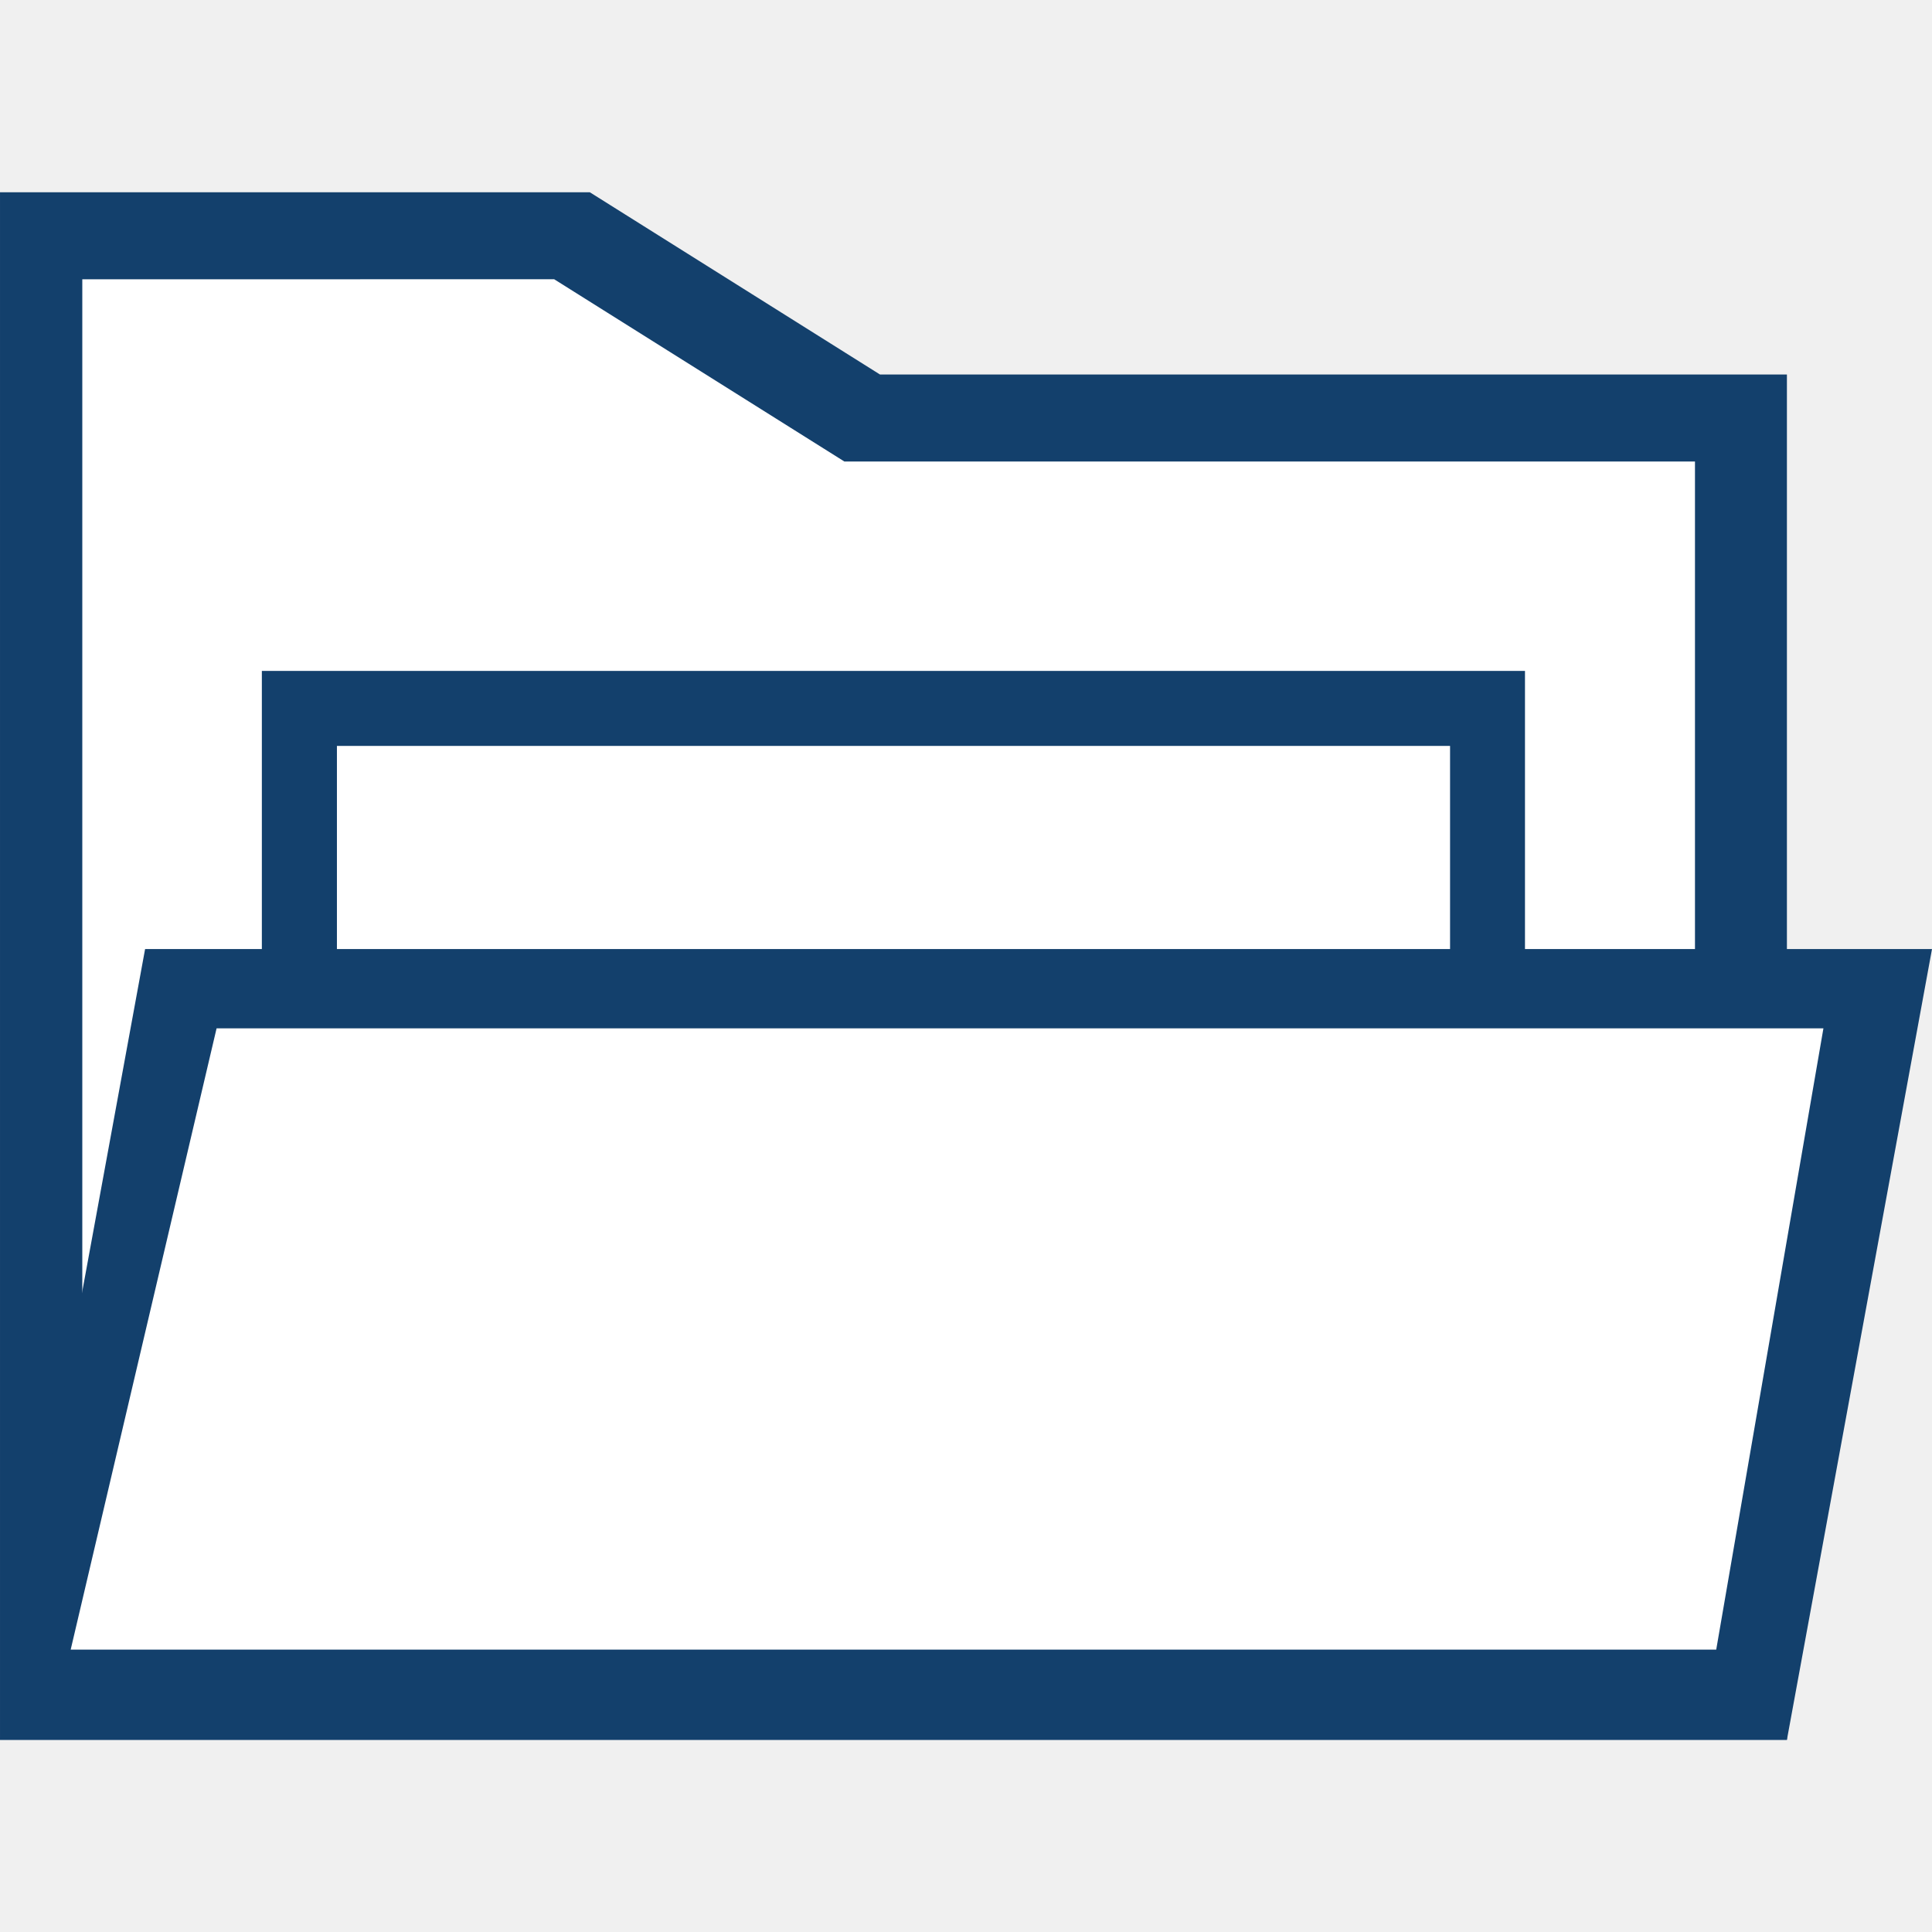
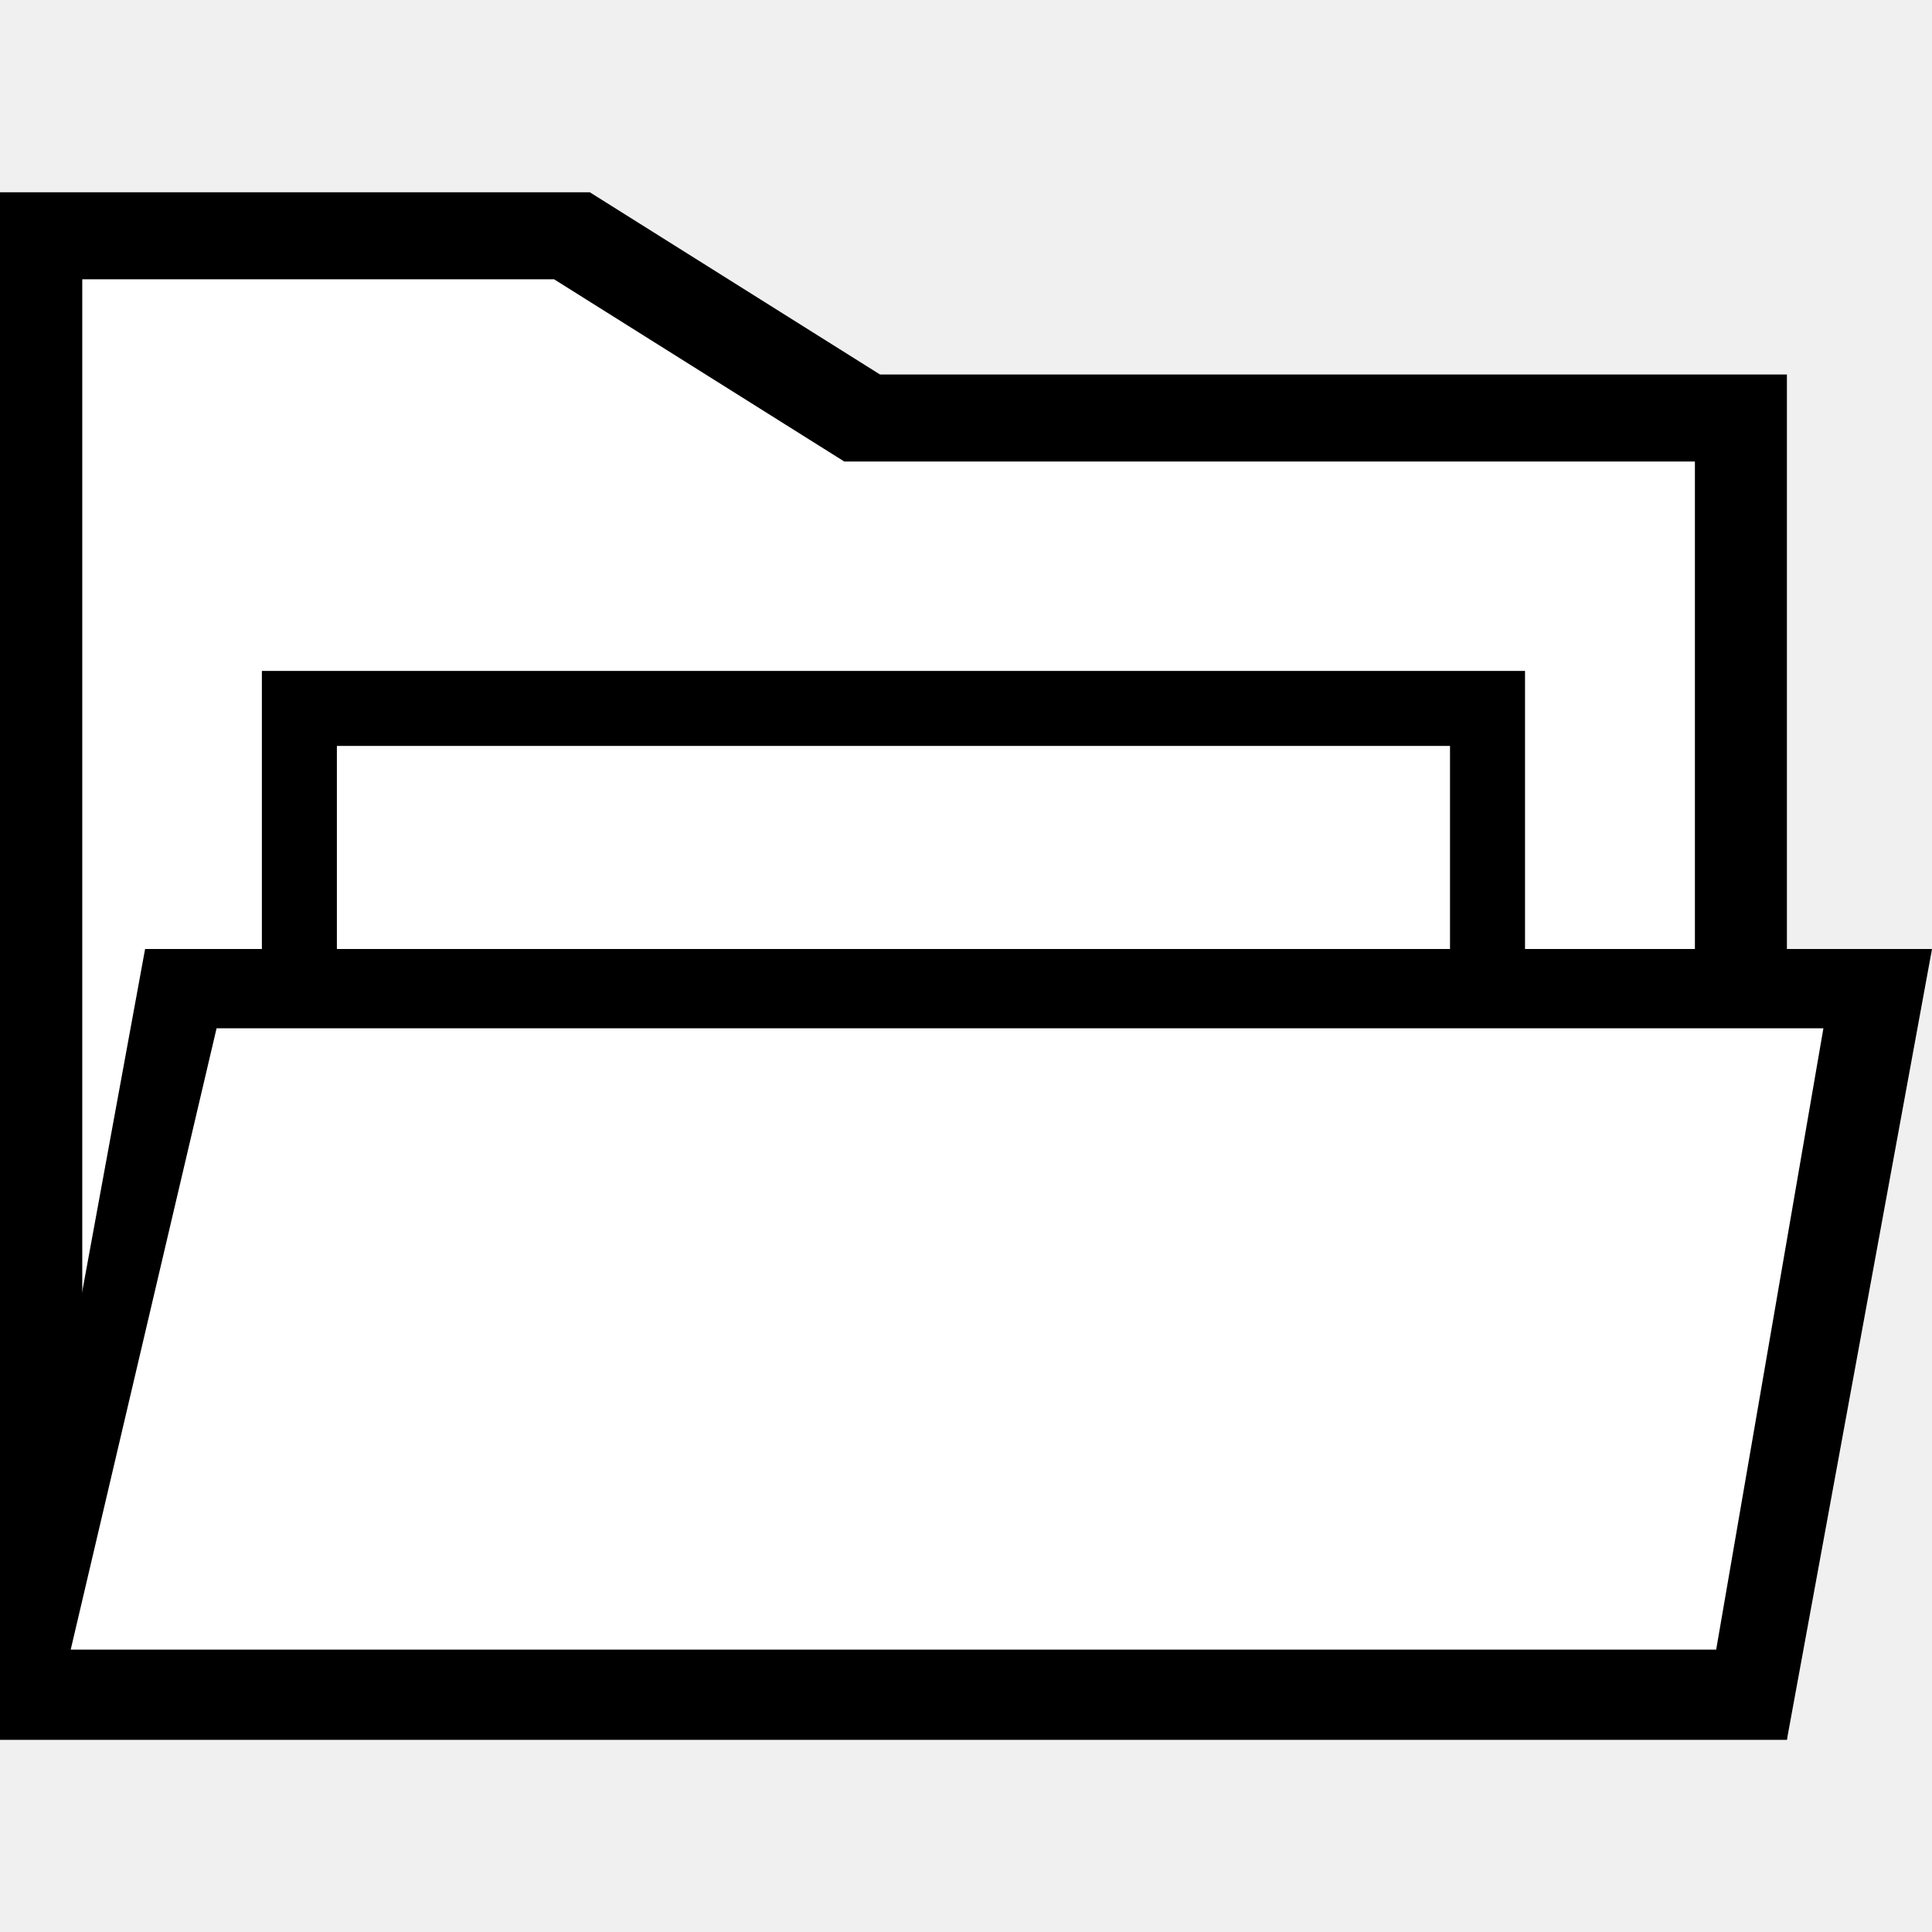
- <svg xmlns="http://www.w3.org/2000/svg" width="26.458mm" height="26.458mm" viewBox="0 0 26.458 26.458" version="1.1" id="svg8">
+ <svg xmlns="http://www.w3.org/2000/svg" width="100" height="100" viewBox="0 0 100 100" version="1.1" id="svg8">
  <defs id="defs2" />
-   <g id="layer1" transform="translate(94.88307,11.25277)">
-     <path id="rect842" style="fill:#13406c;fill-opacity:1;stroke-width:0.681;stroke-miterlimit:4;stroke-dasharray:none;stroke:none" d="m -94.883,-8.62 v 2.496 18.697 h 24.471 V -6.124 h -12.42 l -3.974,-2.496 z" />
-   </g>
-   <g id="layer2">
-     <path id="rect842-6" style="fill:#ffffff;fill-opacity:1;stroke-width:0.681" d="m 1.127,3.825 v 2.496 16.007 l 22.085,0 V 6.32 l -11.649,0 -3.974,-2.496 z" />
-   </g>
-   <g id="layer4">
-     <rect style="fill:#13406c;fill-opacity:1;stroke-width:0.988" id="rect907" width="17.298" height="12.231" x="3.586" y="9.188" />
-     <path id="rect907-7" style="fill:#ffffff;fill-opacity:1;stroke-width:0.988" d="M 4.614,10.215 H 19.858 V 20.392 H 4.614 Z" />
-   </g>
-   <g id="layer3">
-     <path id="rect904" style="fill:#13406c;fill-opacity:1;stroke-width:0.838" d="M 1.987,12.997 H 26.458 l -1.987,10.829 H 1.434672e-6 Z" />
-     <path id="rect904-5" style="fill:#ffffff;fill-opacity:1;stroke-width:0.838" d="M 2.966,14.083 H 24.971 l -1.468,8.508 H 0.968 Z" />
-   </g>
+   <path id="rect842" d="M 2.4227905e-7,9.952 V 19.384 90.048 H 92.49 V 19.384 H 45.549 L 30.529,9.952 Z" style="stroke-width: 3.78;" />
+   <path id="rect842-6" d="m 4.258,14.456 v 9.432 60.5 H 87.728 V 23.888 H 43.699 L 28.679,14.456 Z" style="fill: #fff;  stroke-width: 3.78;" />
+   <path id="rect907" d="M 13.555,34.727 H 78.935 V 80.955 H 13.555 Z" style="stroke-width: 3.78;" />
+   <path id="rect907-7" d="M 17.437,38.609 H 75.052 V 77.073 H 17.437 Z" style="fill: #fff;  stroke-width: 3.78;" />
+   <path id="rect904" d="M 7.51,49.121 H 100 L 92.49,90.048 H 5.6646615e-6 Z" style="stroke-width: 3.78;" />
+   <path id="rect904-5" d="M 11.21,53.225 H 94.379 L 88.829,85.383 H 3.66 Z" style="fill: #fff;  stroke-width: 3.78;" />
</svg>
